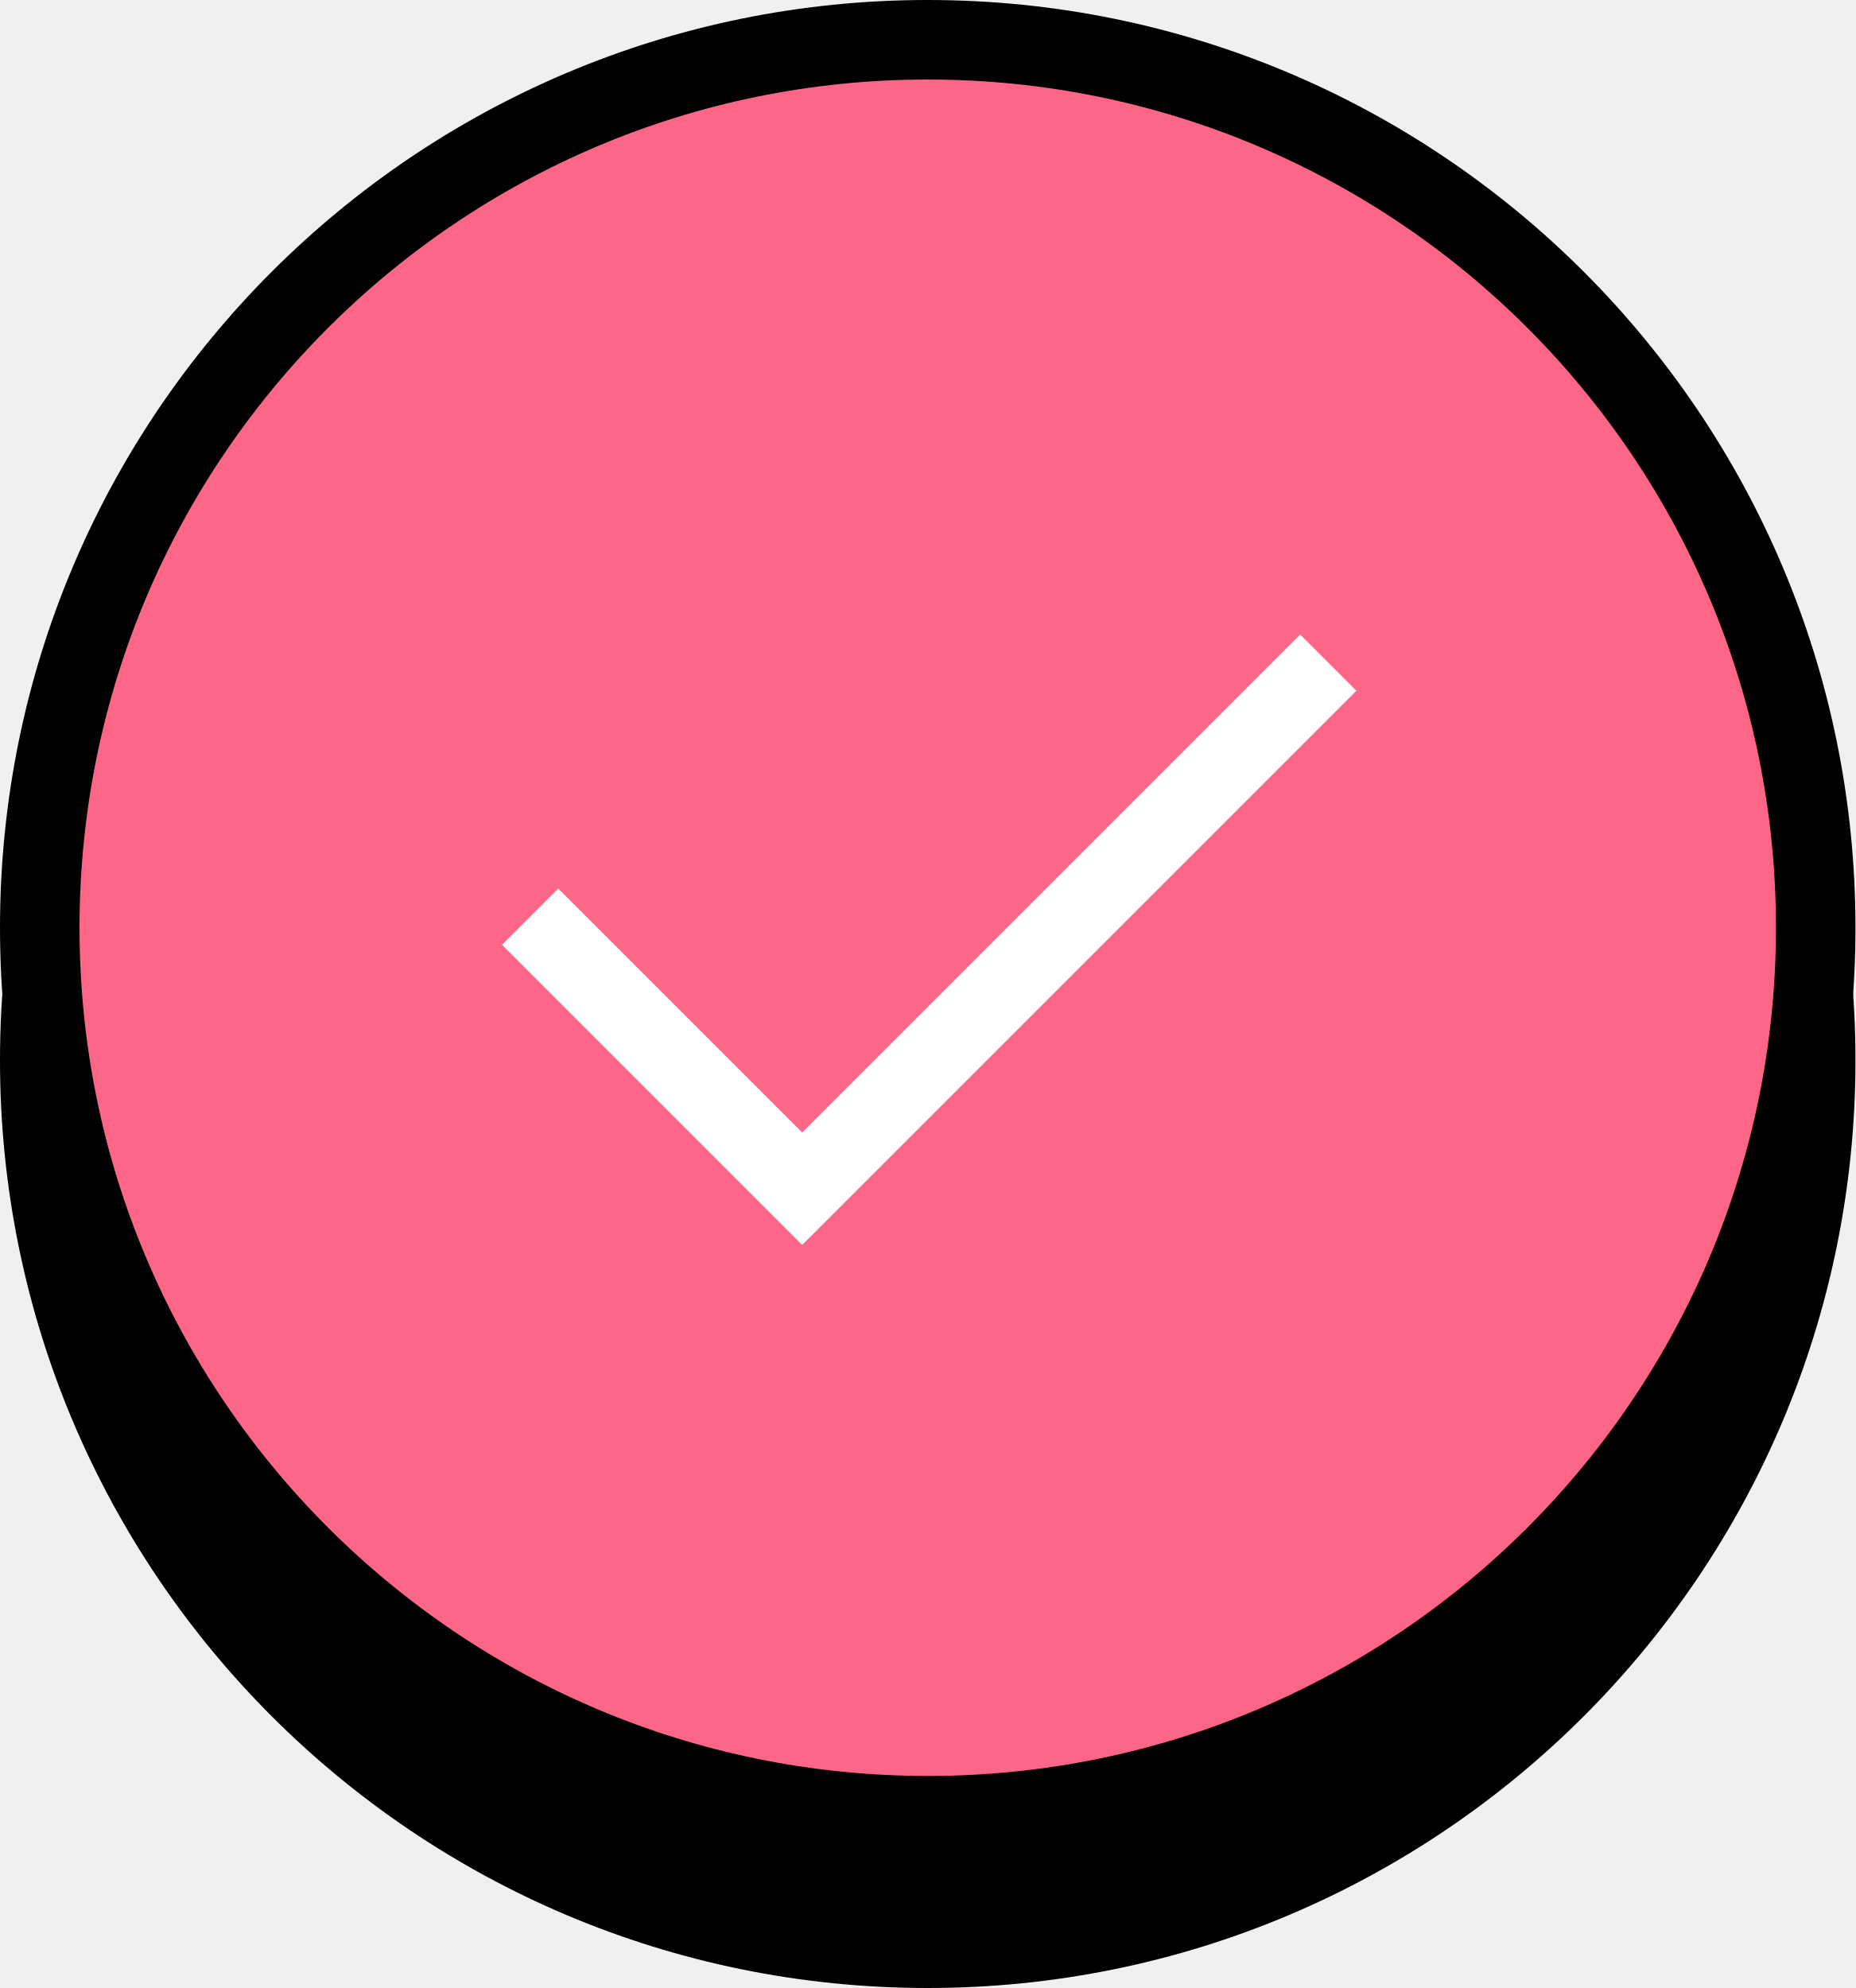
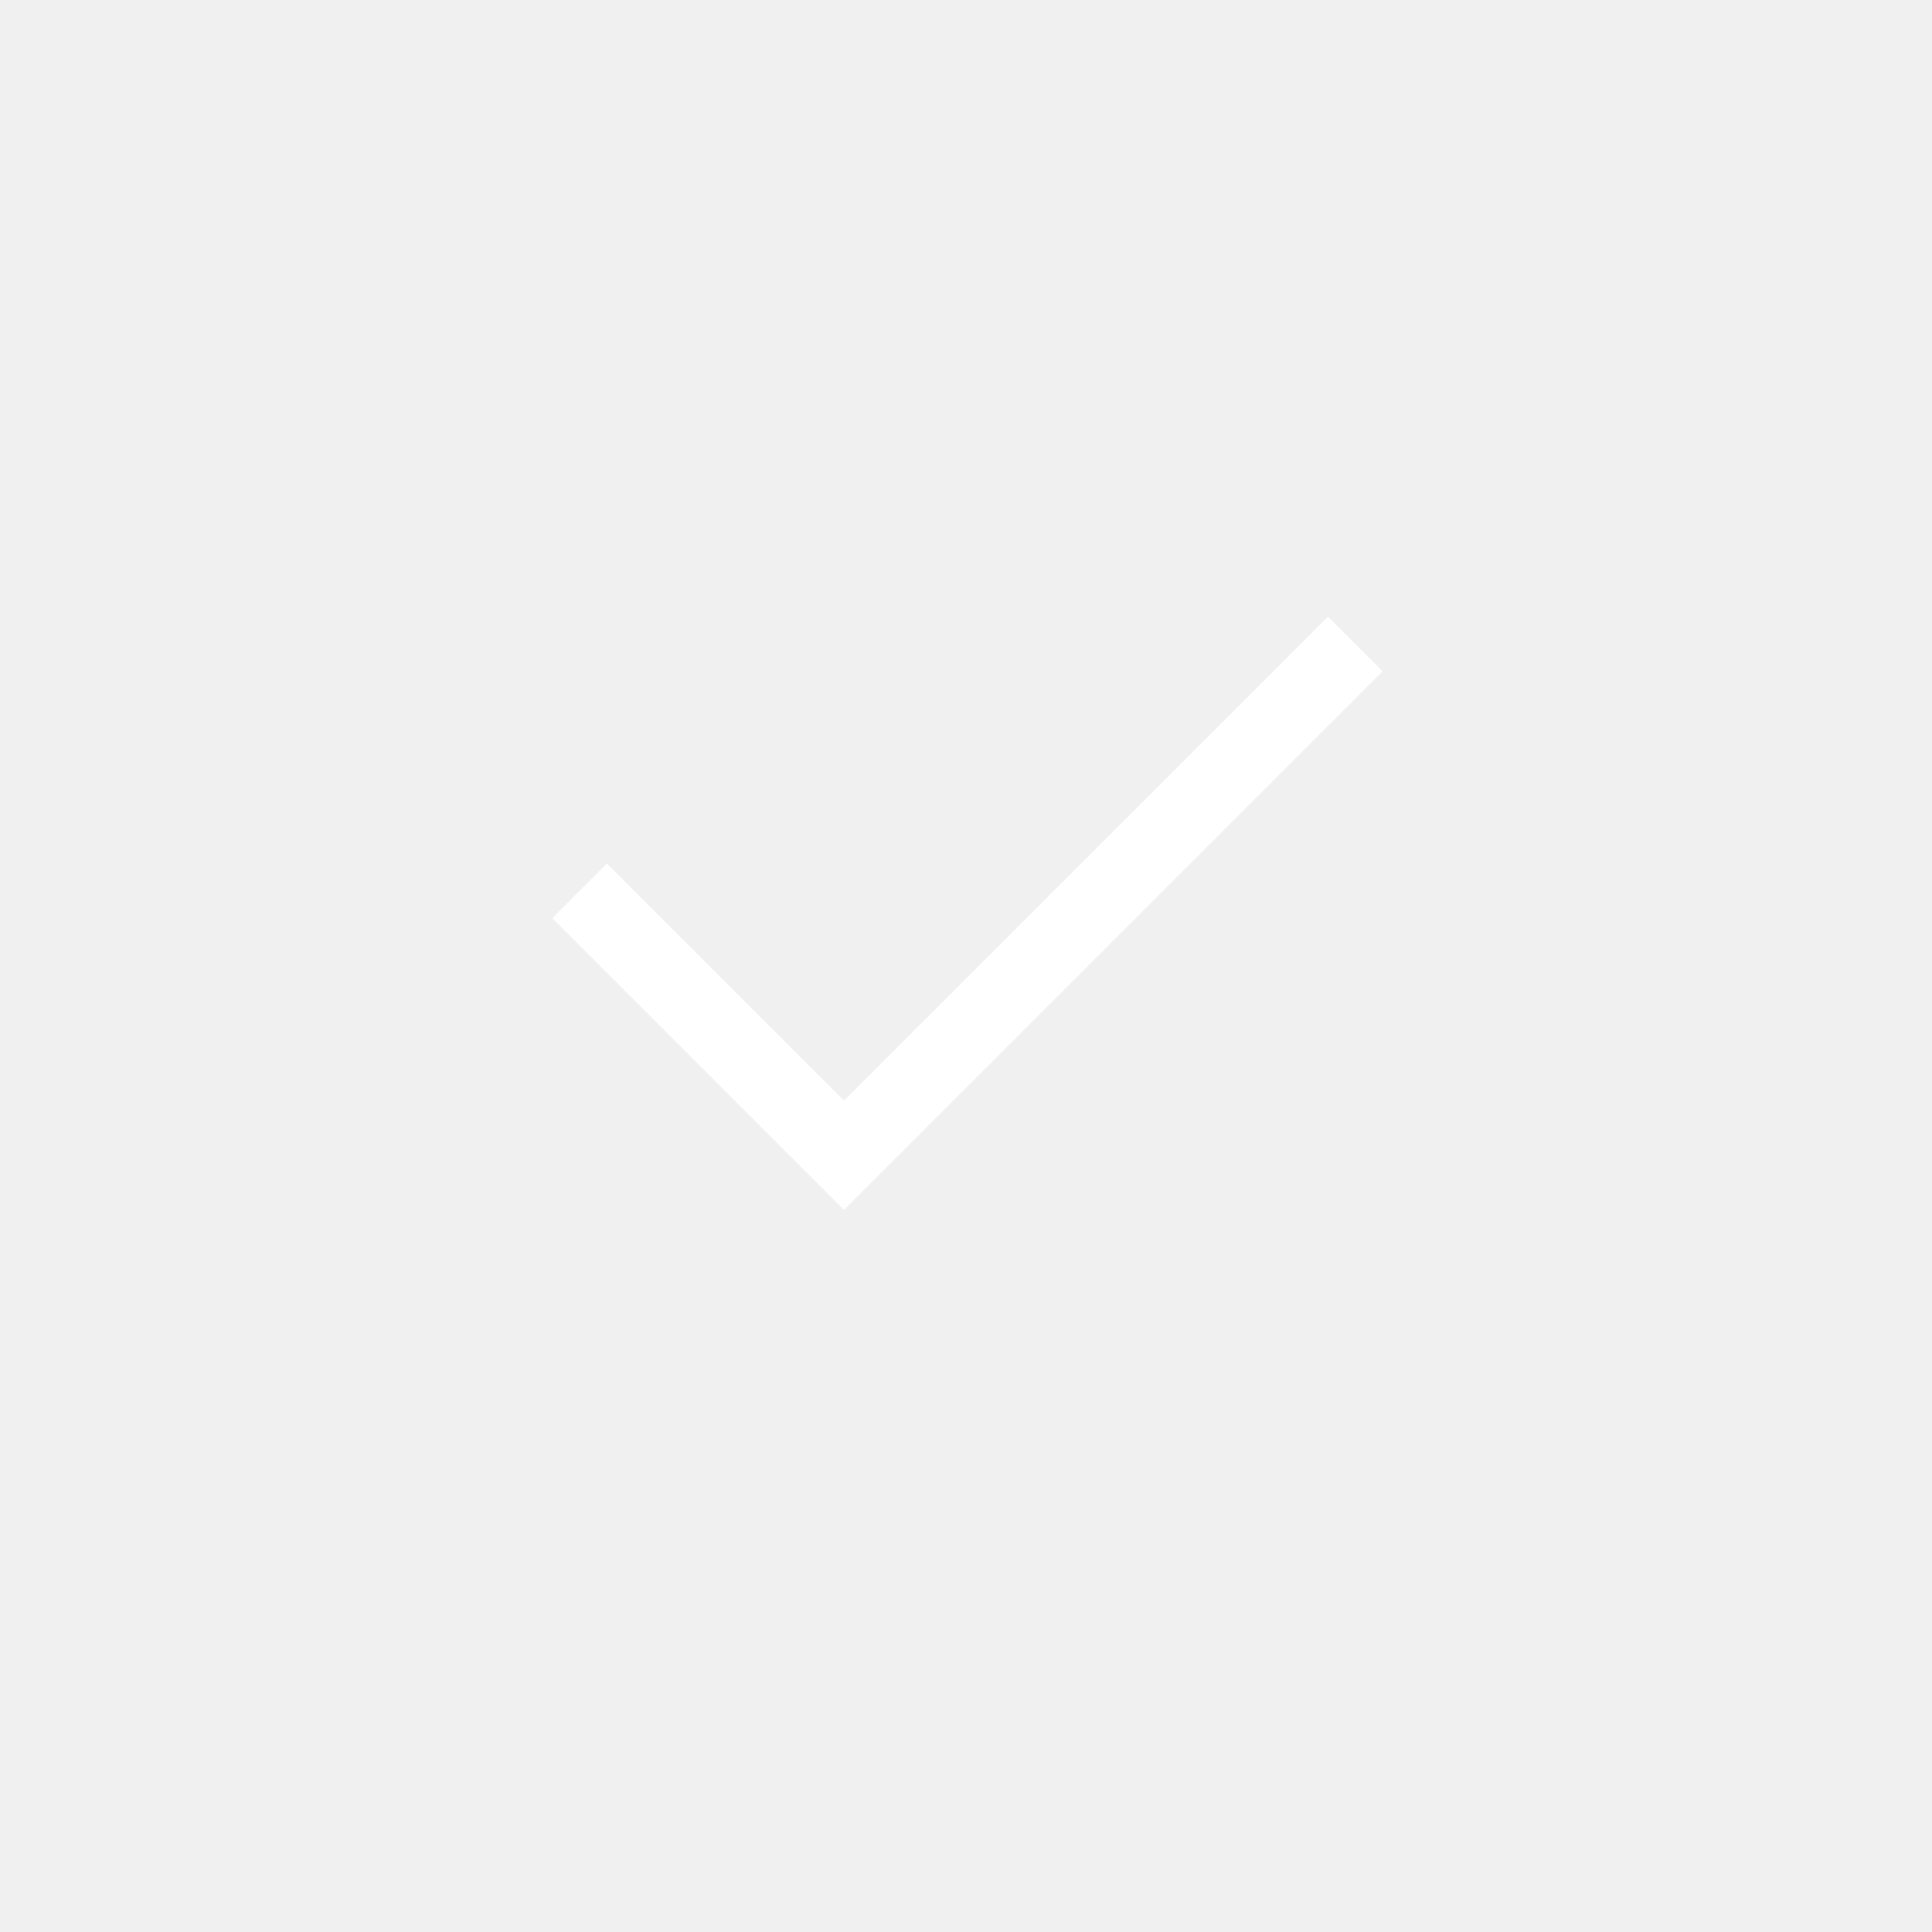
- <svg xmlns="http://www.w3.org/2000/svg" width="70px" height="75px" viewBox="0 0 70 75" version="1.1">
+ <svg xmlns="http://www.w3.org/2000/svg" width="70px" height="70px" viewBox="0 0 70 75" version="1.1">
  <g id="Designs" stroke="none" stroke-width="1" fill="none" fill-rule="evenodd">
    <g id="icon-check">
-       <circle id="Oval-Copy-37" fill="#000000" cx="35" cy="35" r="35" />
-       <circle id="Oval-Copy-38" fill="#000000" cx="35" cy="40" r="35" />
-       <circle id="Oval-Copy-39" fill="#FD6687" cx="35" cy="35" r="32" />
      <polyline id="Path" stroke="#FFFFFF" stroke-width="3" points="20 34.582 30.264 44.846 50.11 25" />
    </g>
  </g>
</svg>
